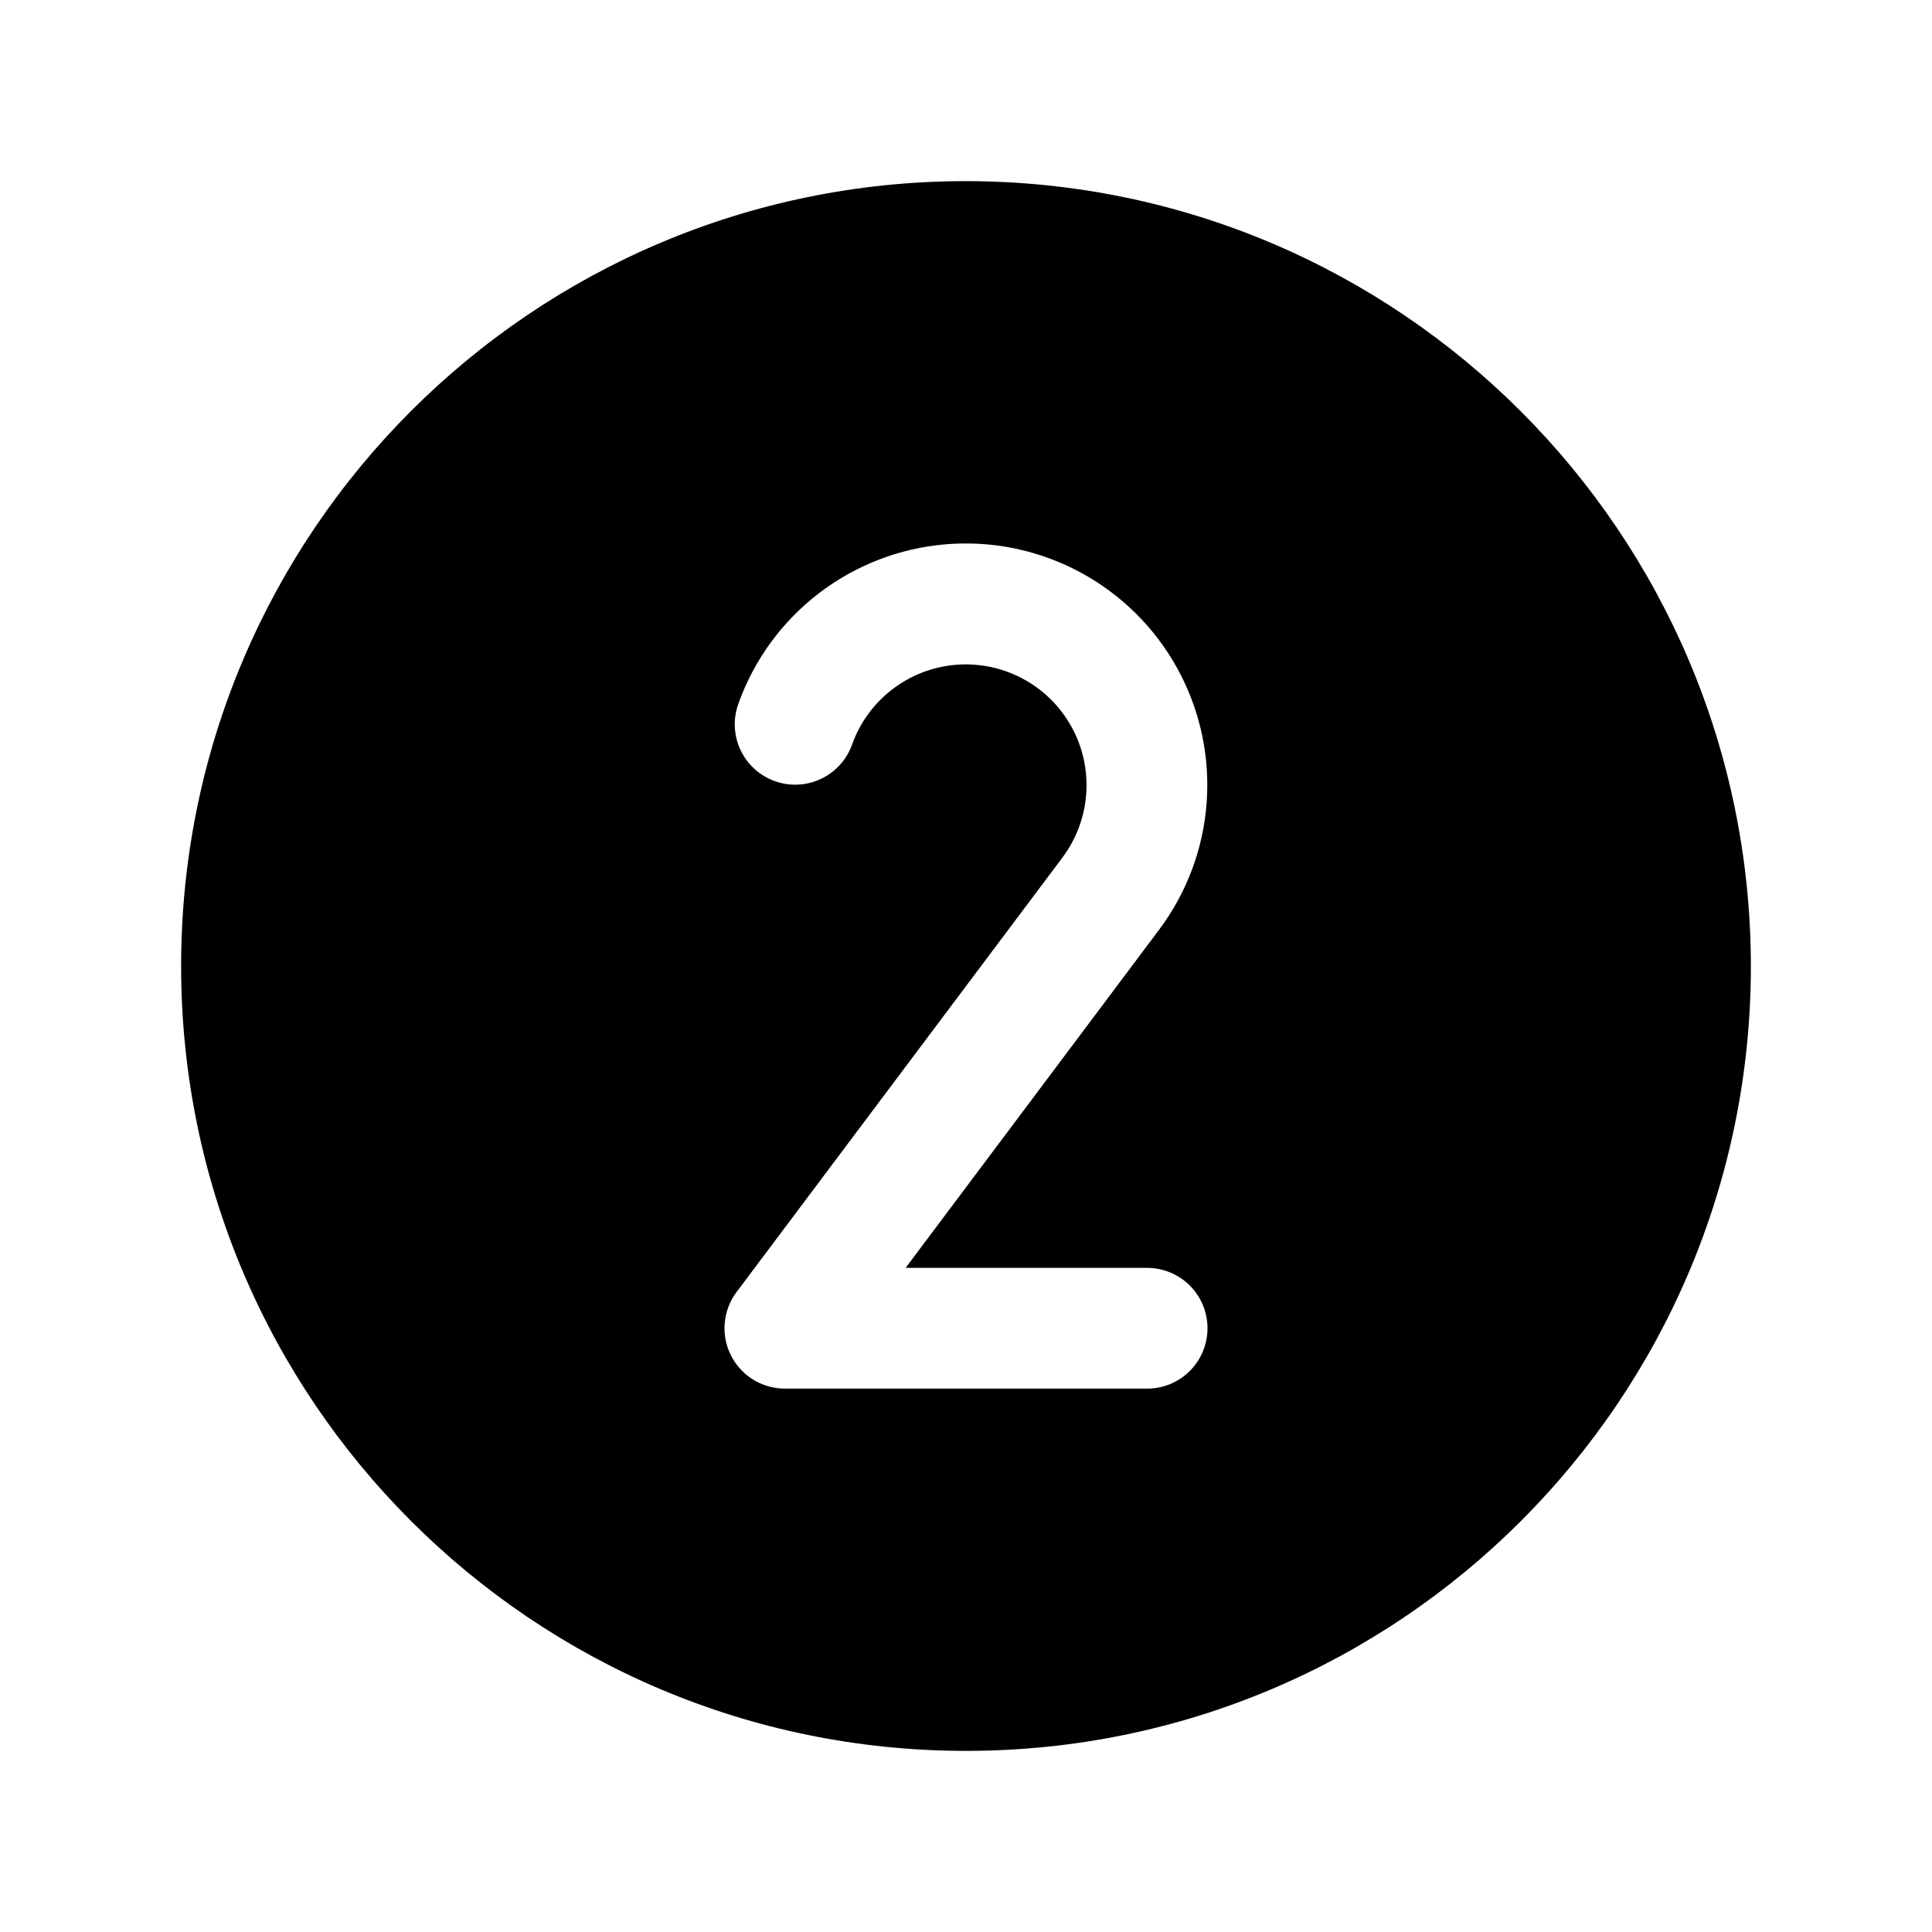
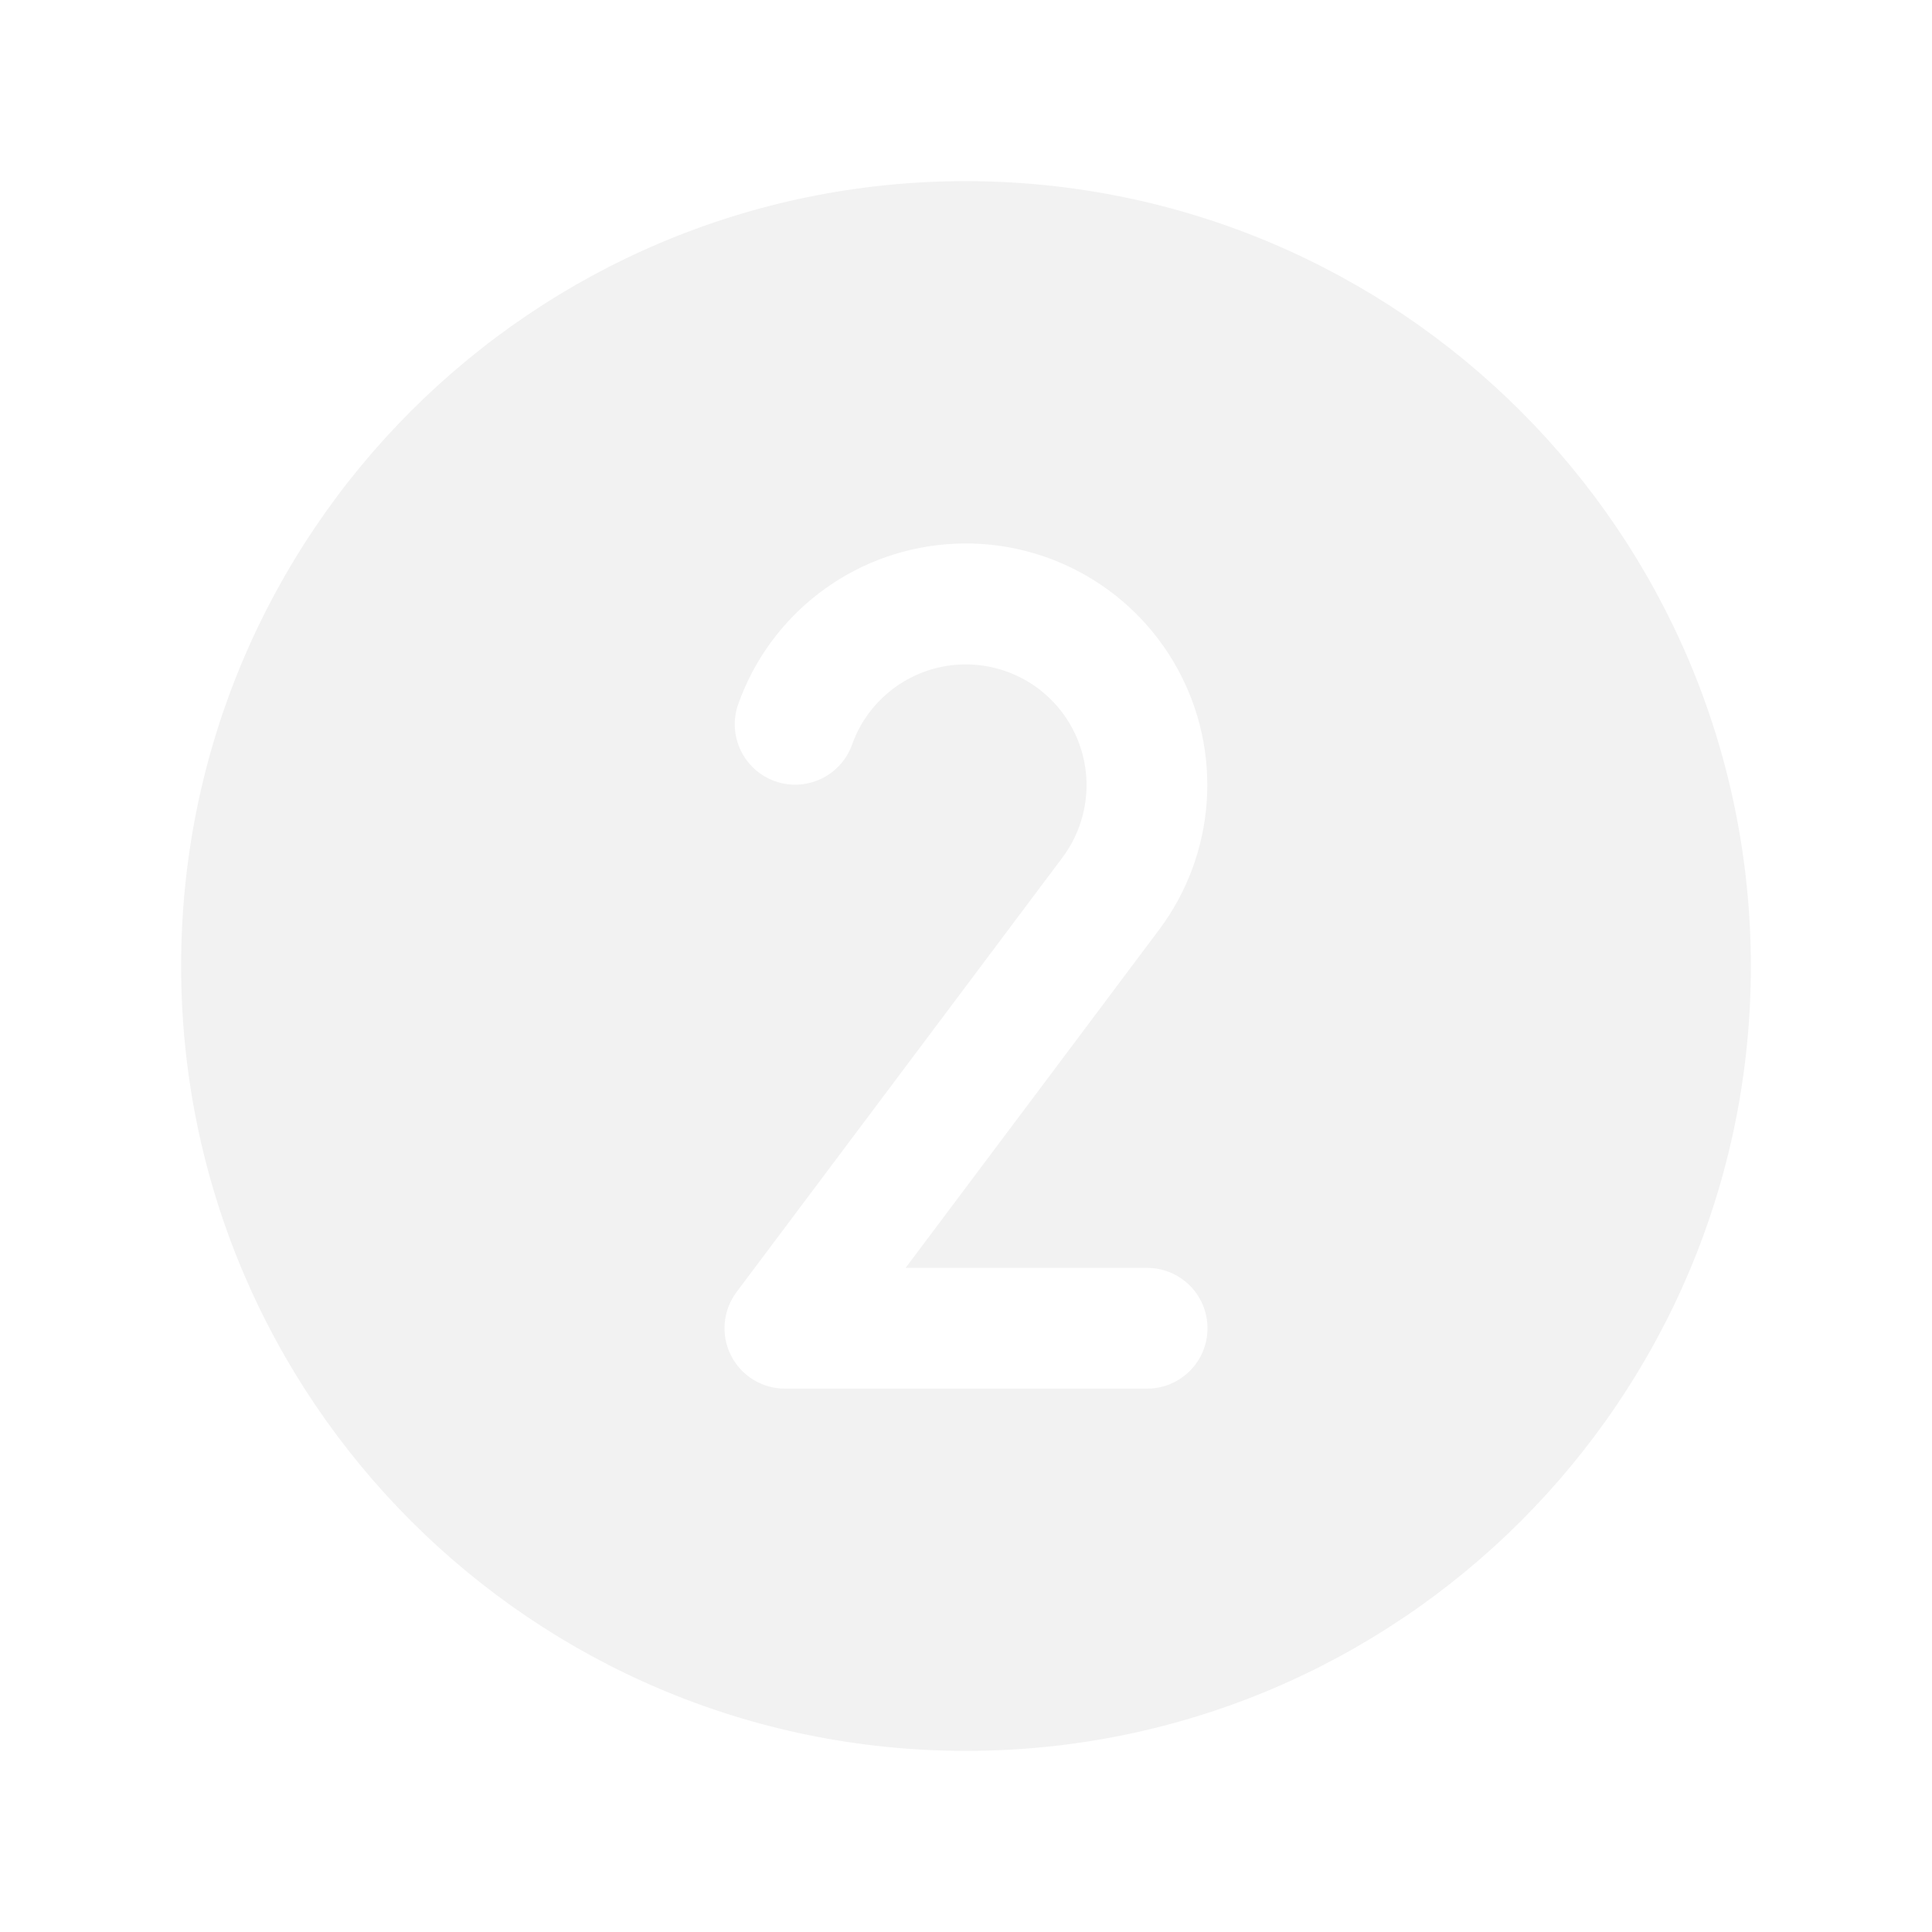
- <svg xmlns="http://www.w3.org/2000/svg" stroke="currentColor" fill="currentColor" stroke-width="0" viewBox="0 0 256 256" height="200px" width="200px">
+ <svg xmlns="http://www.w3.org/2000/svg" stroke="currentColor" fill="#f2f2f2" stroke-width="0" viewBox="0 0 256 256" height="200px" width="200px">
  <path d="M128,24A104,104,0,1,0,232,128,104.11,104.11,0,0,0,128,24Zm24,144a8,8,0,0,1,0,16H104a8,8,0,0,1-6.4-12.8l43.17-57.56a16,16,0,1,0-27.86-15,8,8,0,0,1-15.09-5.34,32,32,0,1,1,55.74,29.93L120,168Z" />
</svg>
